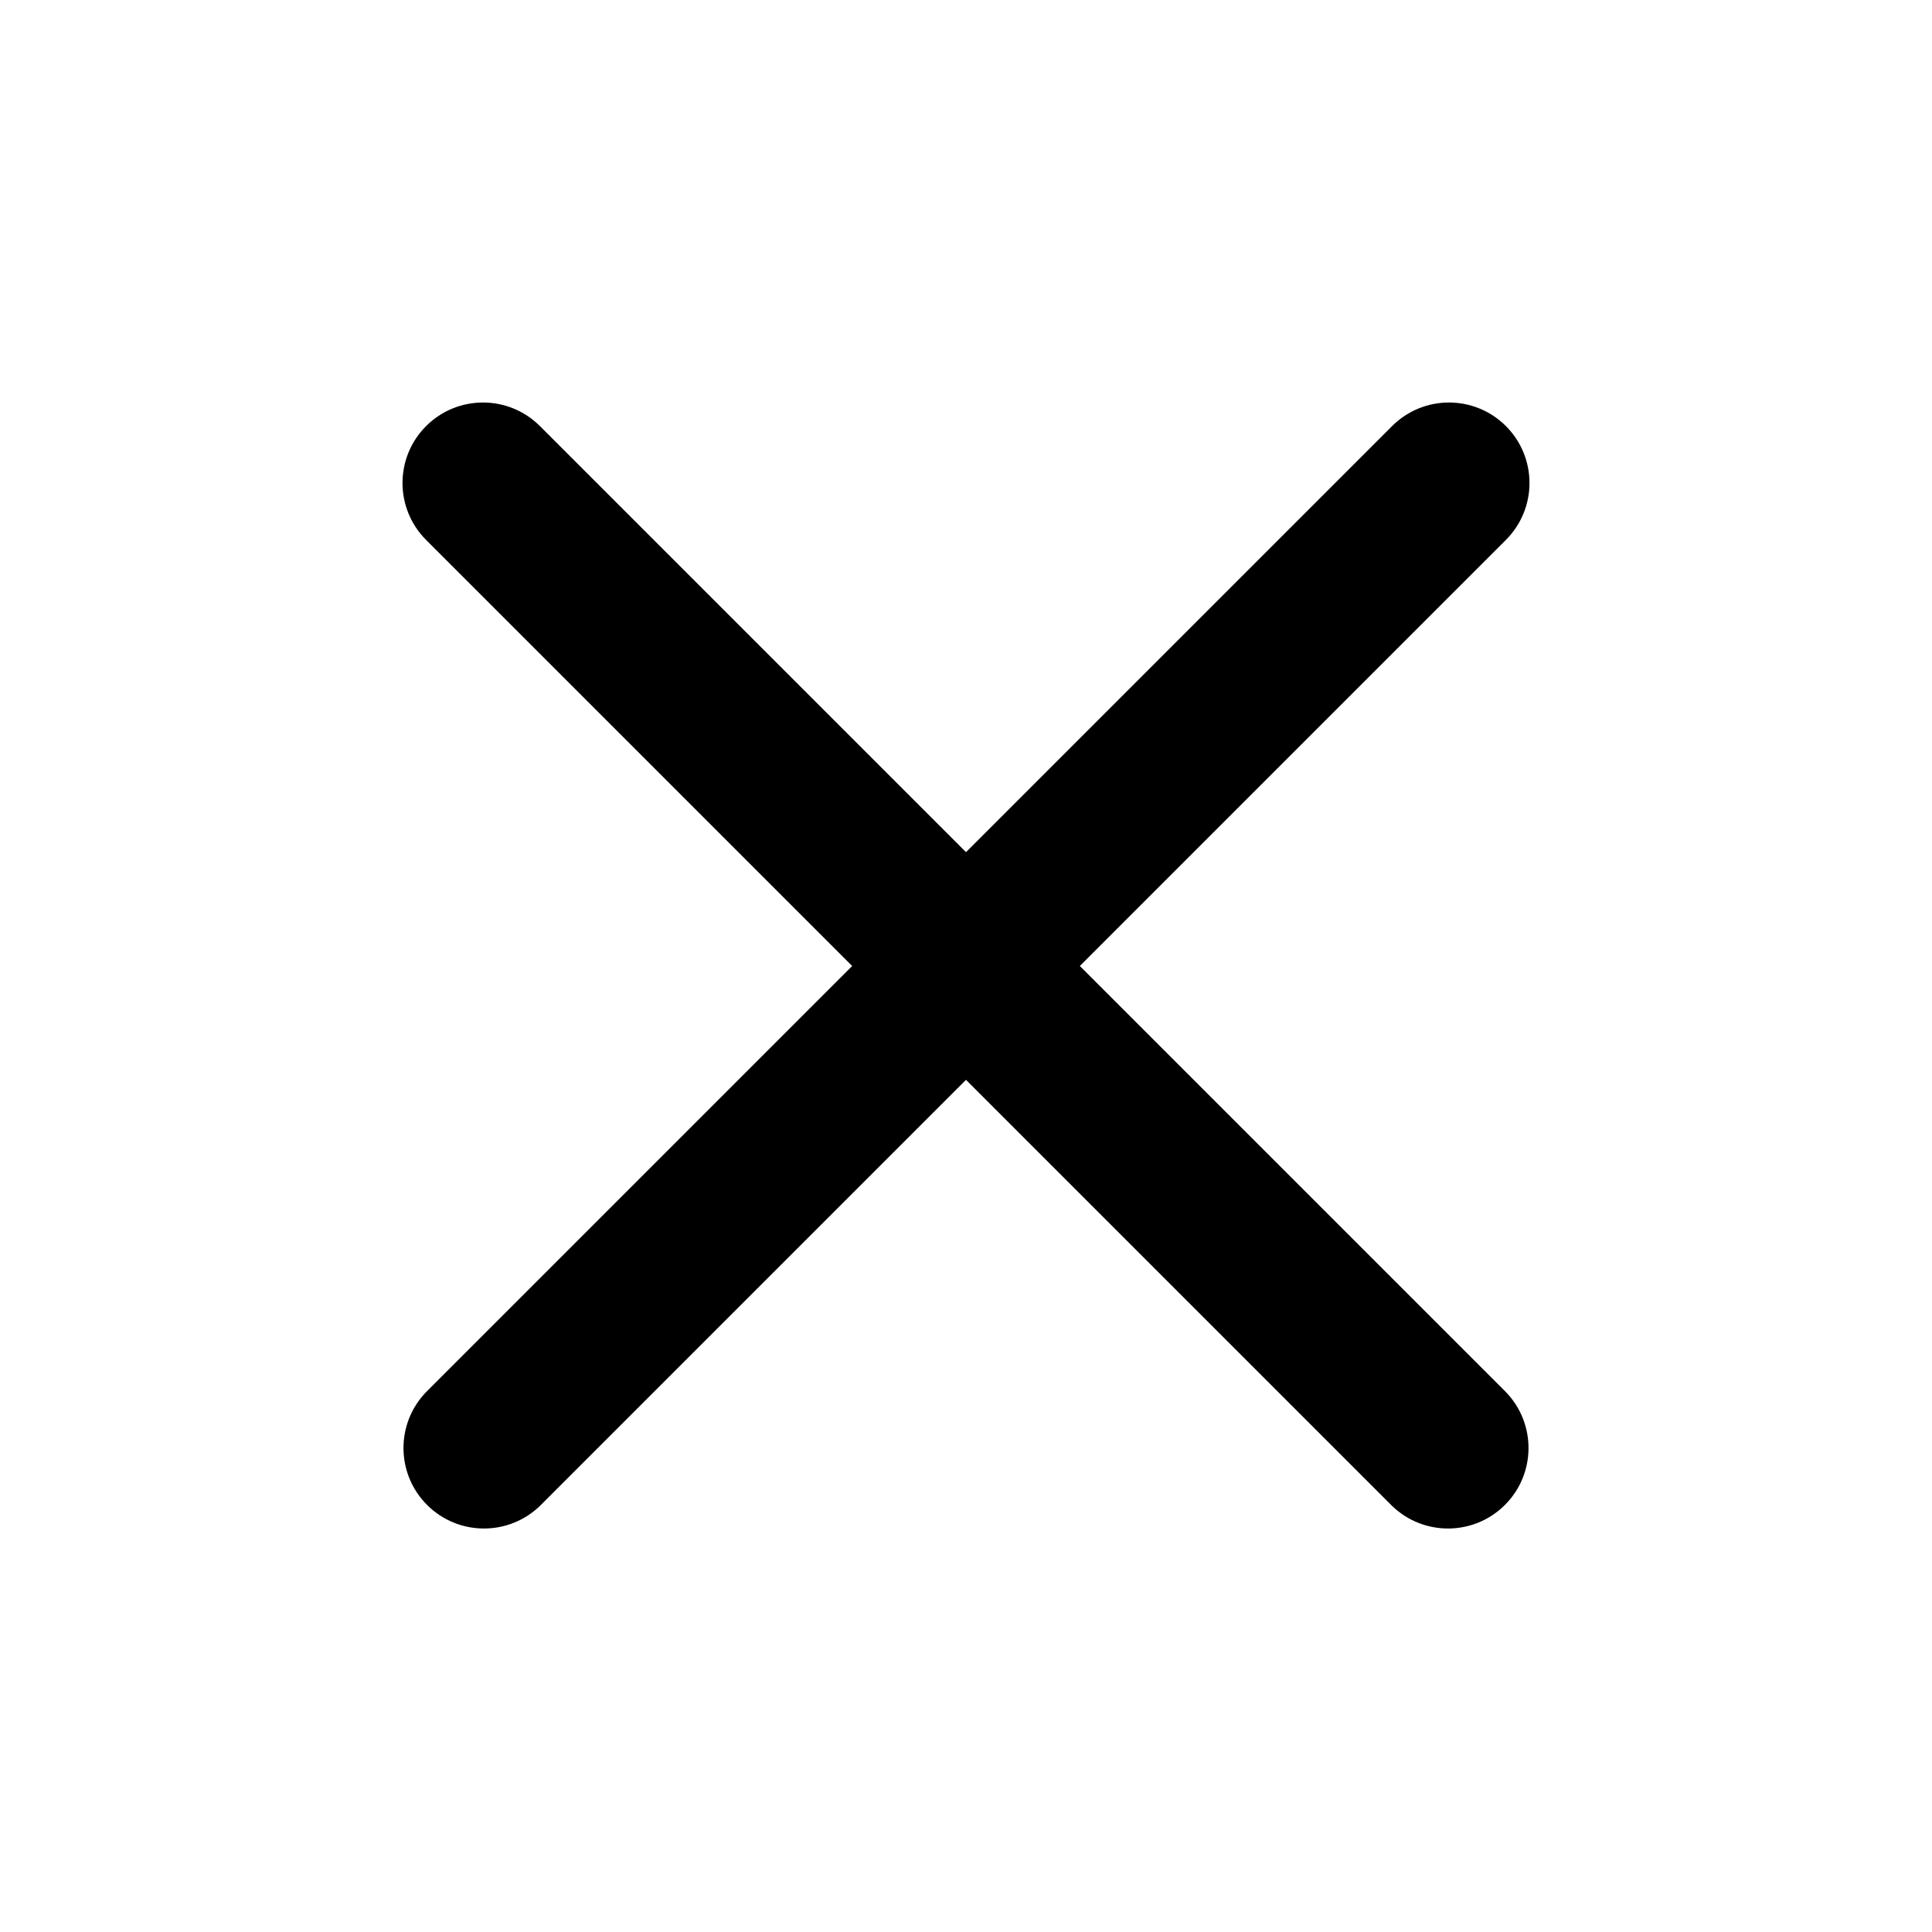
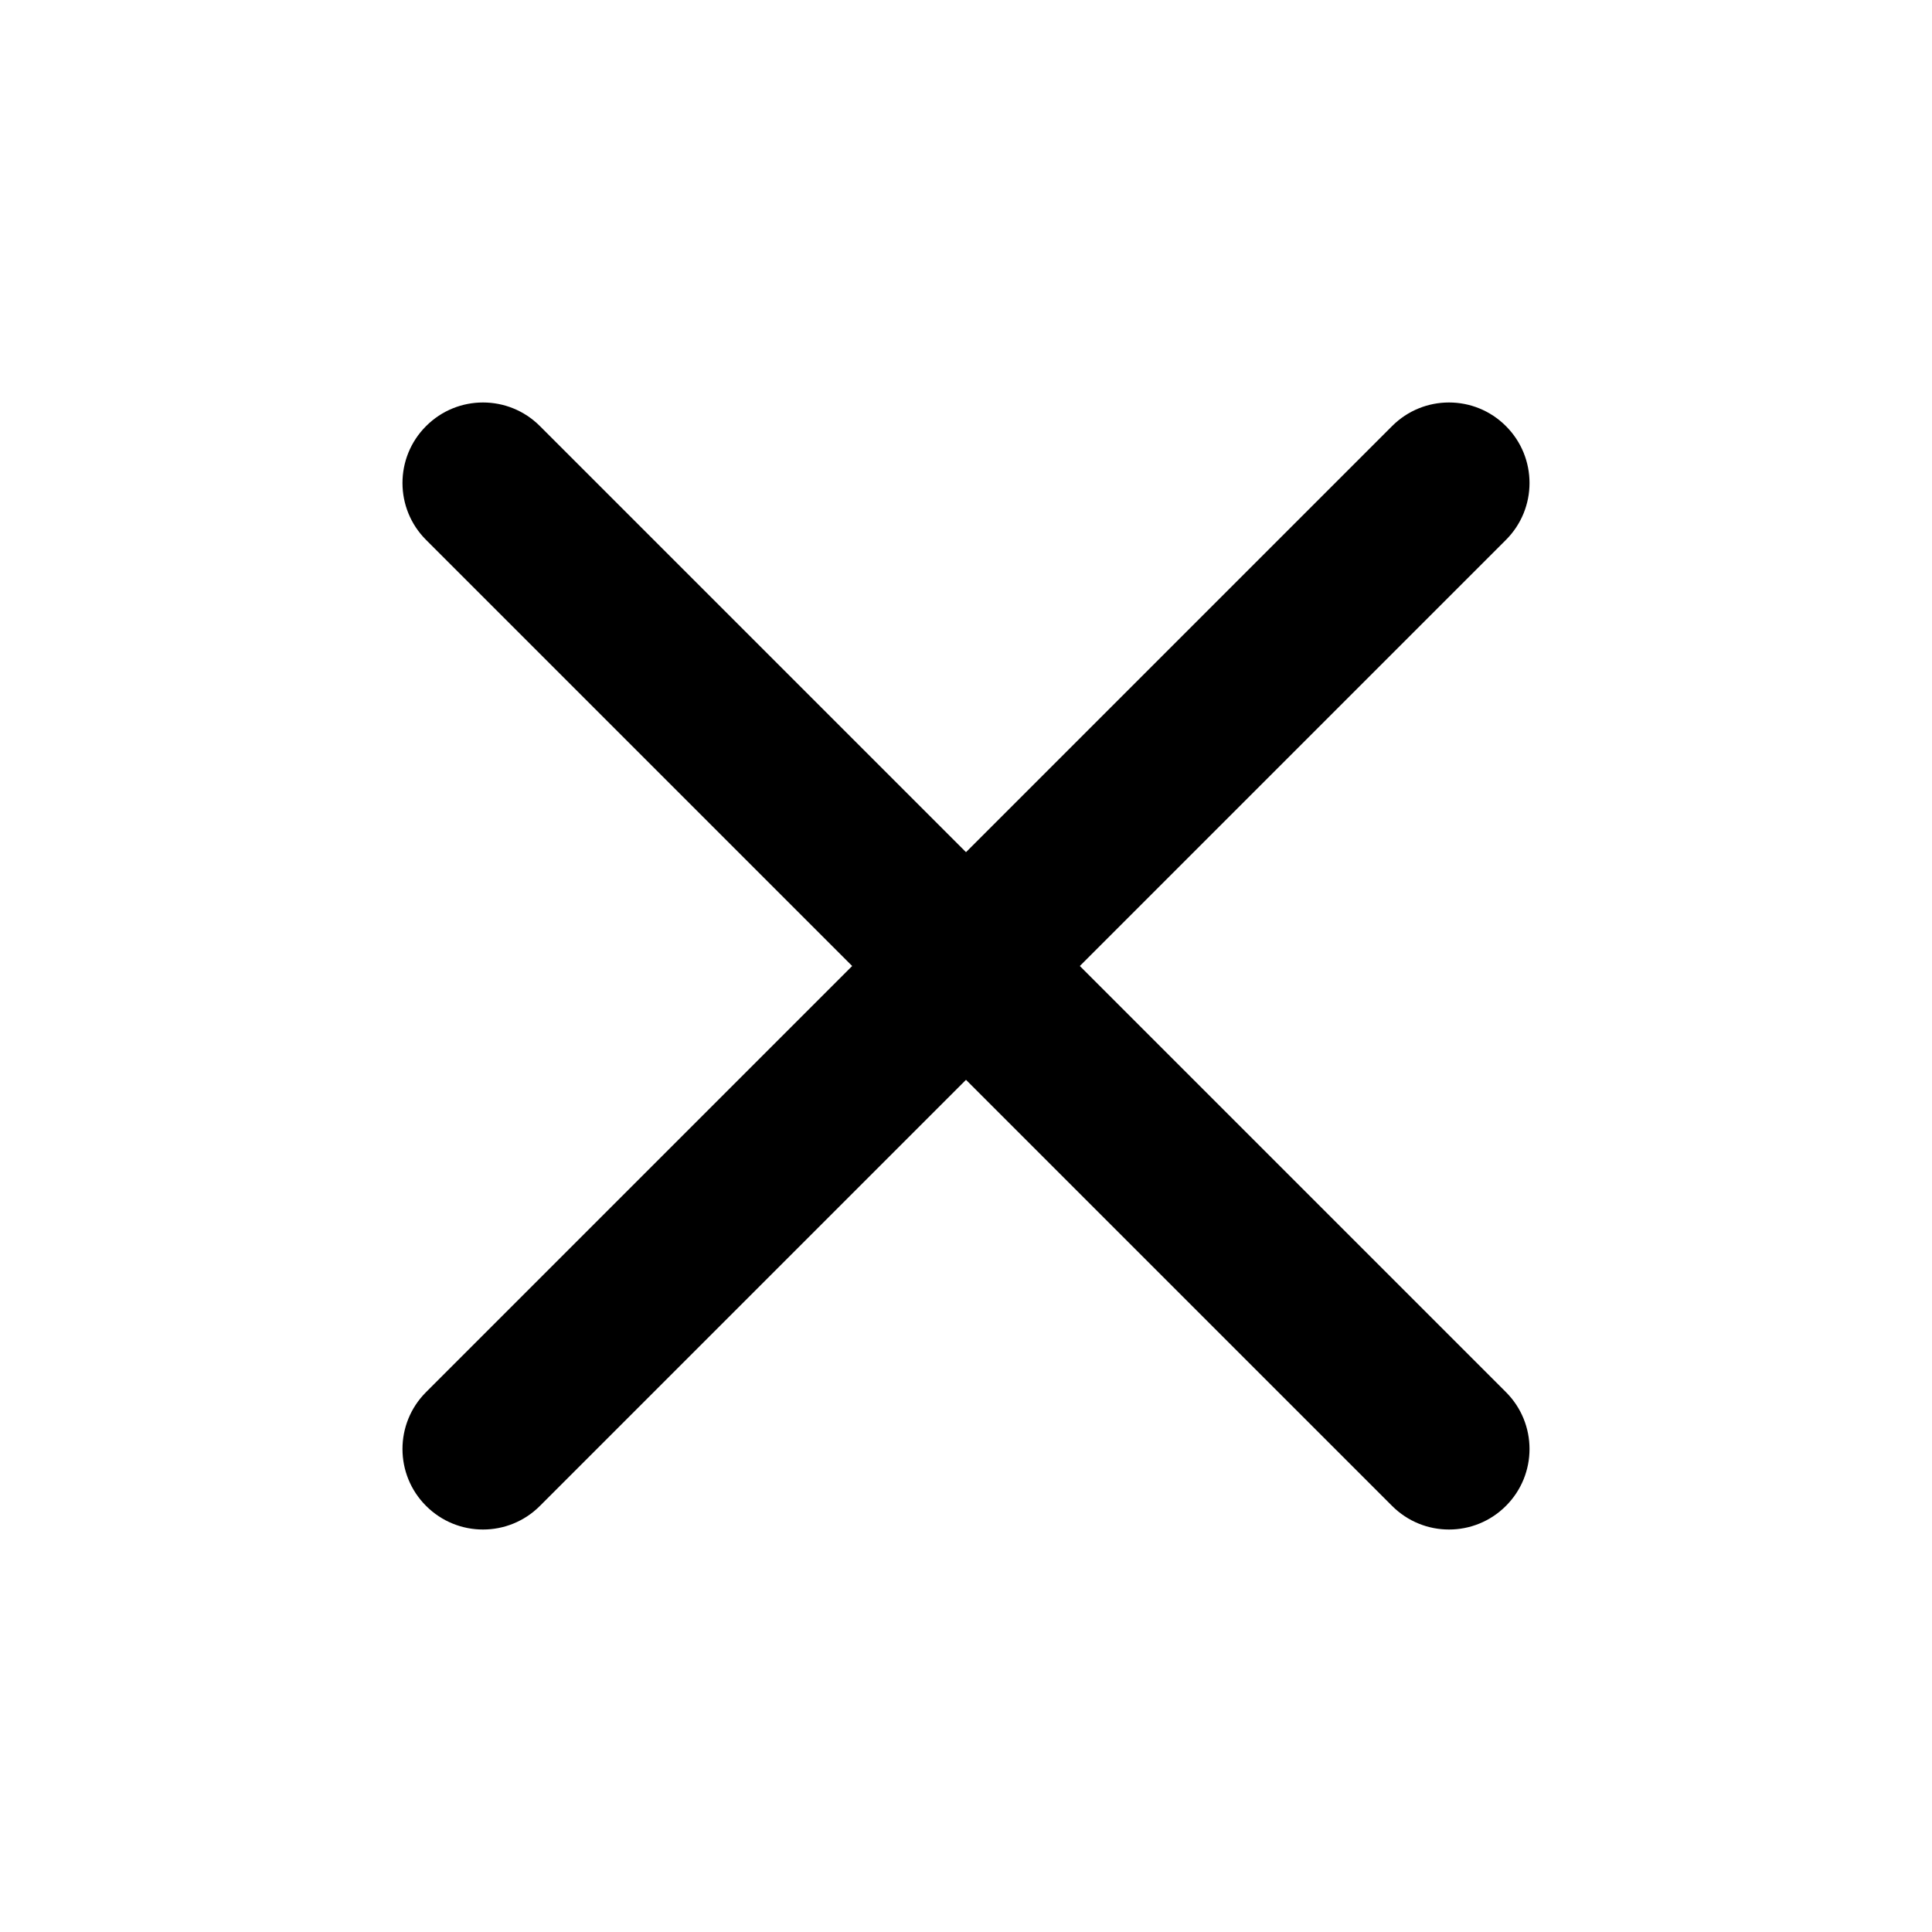
- <svg xmlns="http://www.w3.org/2000/svg" width="24" height="24" fill="none">
-   <path fill-rule="evenodd" clip-rule="evenodd" d="M18.707 5.293a1 1 0 0 1 0 1.414l-12 12a1 1 0 0 1-1.414-1.414l12-12a1 1 0 0 1 1.414 0Z" fill="currentColor" />
-   <path fill-rule="evenodd" clip-rule="evenodd" d="M5.293 5.293a1 1 0 0 1 1.414 0l12 12a1 1 0 0 1-1.414 1.414l-12-12a1 1 0 0 1 0-1.414Z" fill="currentColor" />
+ <svg xmlns="http://www.w3.org/2000/svg" width="24" height="24" viewBox="0 0 24 24" fill="none">
+   <path fill-rule="evenodd" clip-rule="evenodd" d="M18.707 5.293C19.098 5.683 19.098 6.317 18.707 6.707L6.707 18.707C6.317 19.098 5.683 19.098 5.293 18.707C4.902 18.317 4.902 17.683 5.293 17.293L17.293 5.293C17.683 4.902 18.317 4.902 18.707 5.293Z" fill="currentColor" />
+   <path fill-rule="evenodd" clip-rule="evenodd" d="M5.293 5.293C5.683 4.902 6.317 4.902 6.707 5.293L18.707 17.293C19.098 17.683 19.098 18.317 18.707 18.707C18.317 19.098 17.683 19.098 17.293 18.707L5.293 6.707C4.902 6.317 4.902 5.683 5.293 5.293Z" fill="currentColor" />
</svg>
